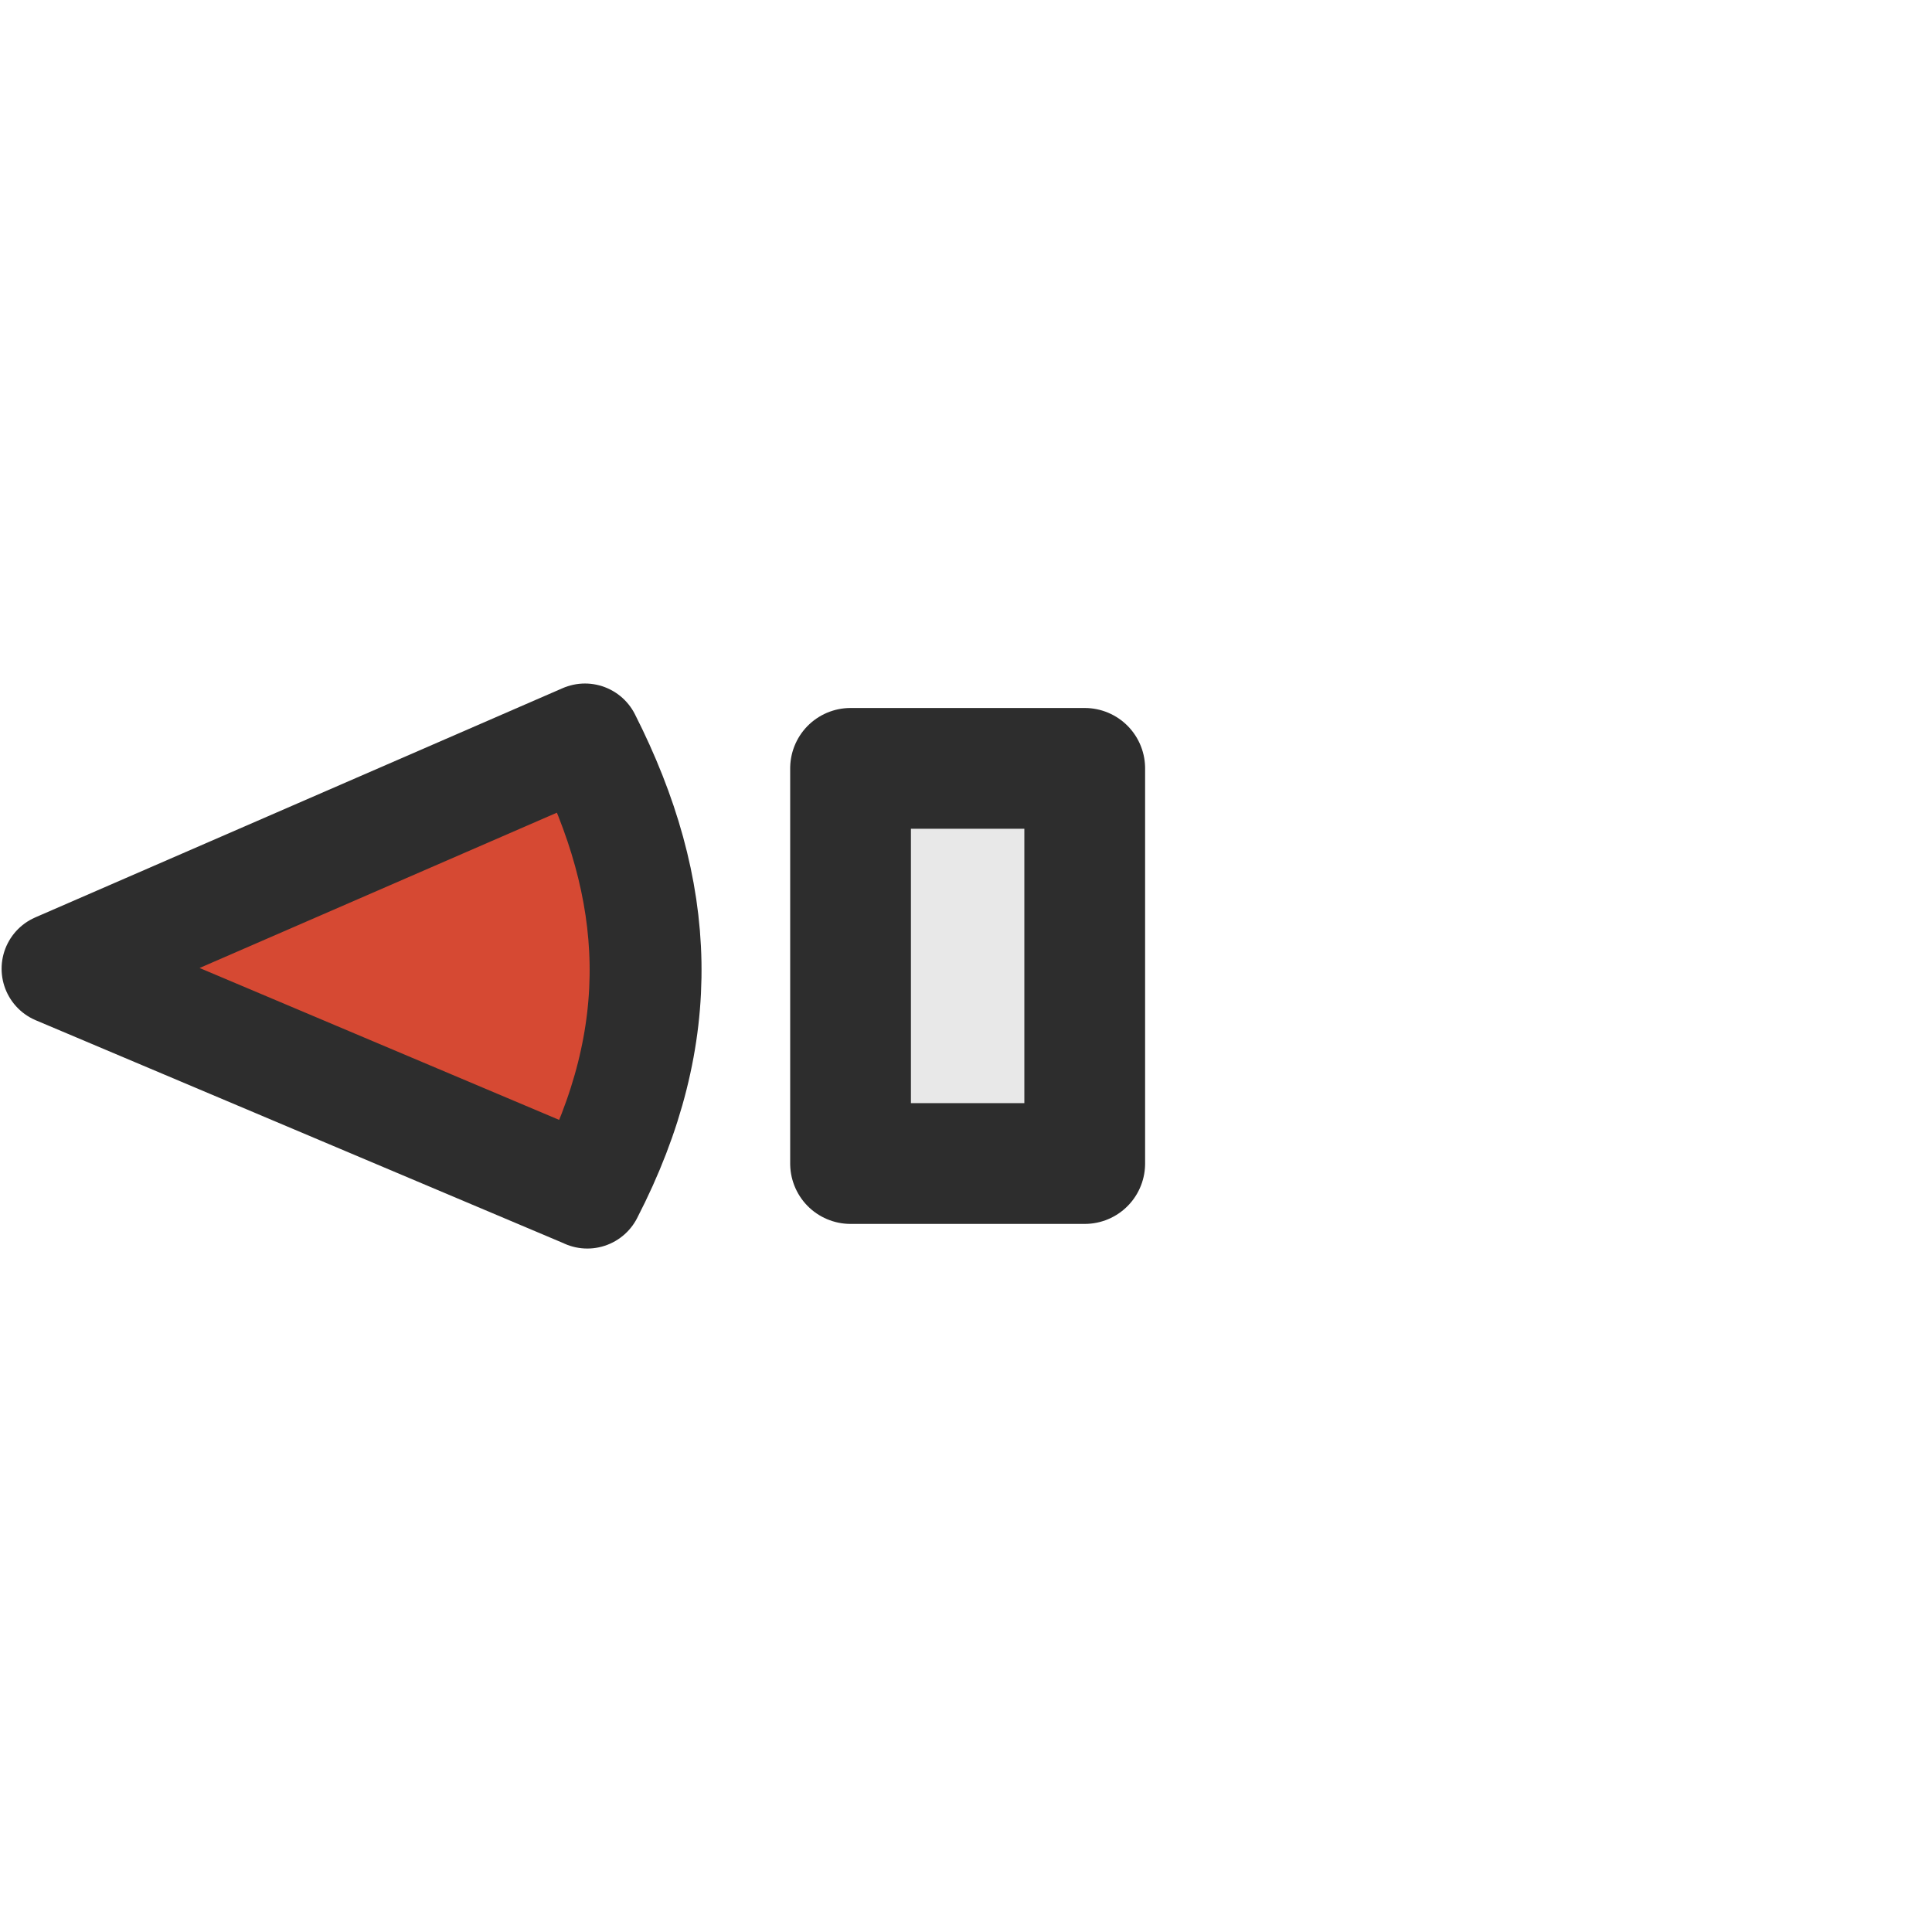
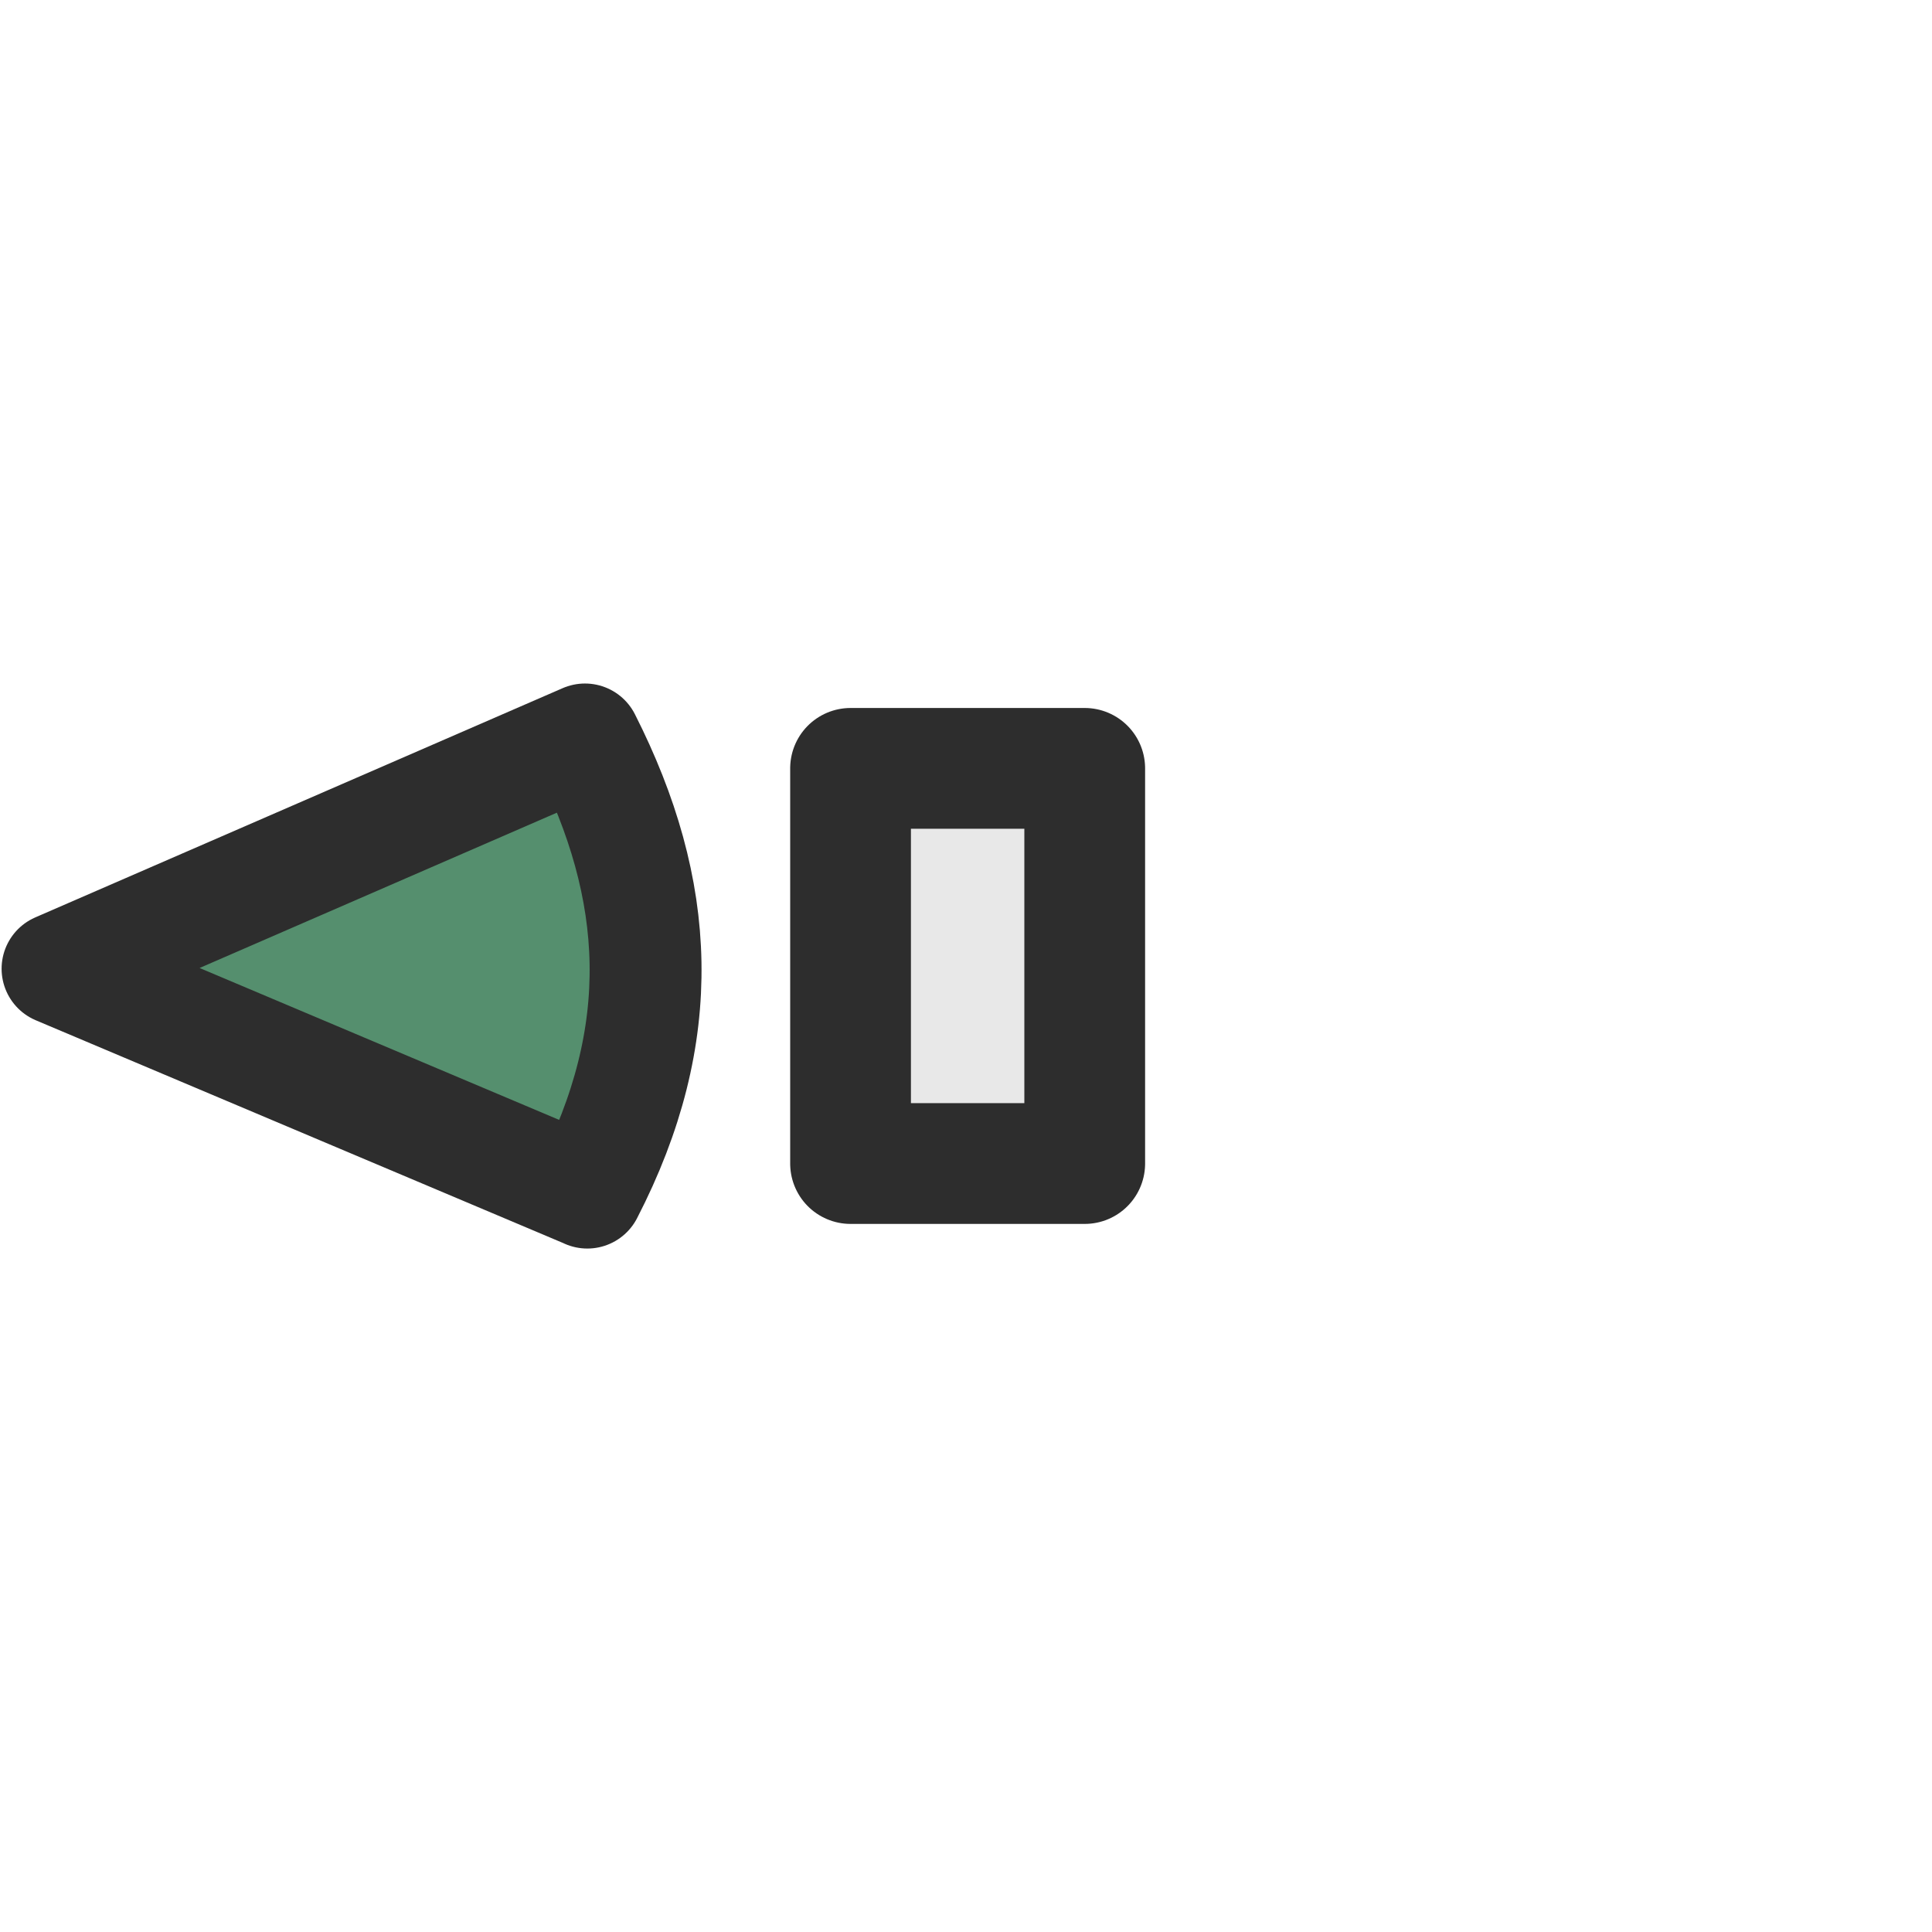
<svg xmlns="http://www.w3.org/2000/svg" width="24" height="24" id="svg2985" version="1.1">
  <defs id="defs2987" />
  <g id="layer16" />
  <g id="layer9" />
  <g id="layer10" />
  <g id="layer11" />
  <g id="layer12">
    <g id="g3823" transform="matrix(0,-1,1,0,0.03387905,24.03388)">
      <path id="path3859" d="m 10.398,13.441 -0.818,0 0,-2.909 0.545,1e-6 4.364,-1e-6 0,2.909 z" style="fill:#e8e8e8;stroke:#2d2d2d;stroke-width:1.5;stroke-linecap:butt;stroke-linejoin:round;stroke-miterlimit:4;stroke-opacity:1;stroke-dasharray:none" />
-       <path id="path4372" d="M 9.22,7.262 12,0.681 14.848,7.233 c -1.871,0.948 -3.654,1.048 -5.629,0.029 z" style="fill:#d64933;stroke:#2d2d2d;stroke-width:1.39;stroke-linecap:butt;stroke-linejoin:round;stroke-miterlimit:4;stroke-opacity:1;stroke-dasharray:none;display:inline" />
+       <path id="path4372" d="M 9.22,7.262 12,0.681 14.848,7.233 c -1.871,0.948 -3.654,1.048 -5.629,0.029 z" style="fill:#558F6E;stroke:#2d2d2d;stroke-width:1.39;stroke-linecap:butt;stroke-linejoin:round;stroke-miterlimit:4;stroke-opacity:1;stroke-dasharray:none;display:inline" />
    </g>
  </g>
  <g id="layer13" />
</svg>
